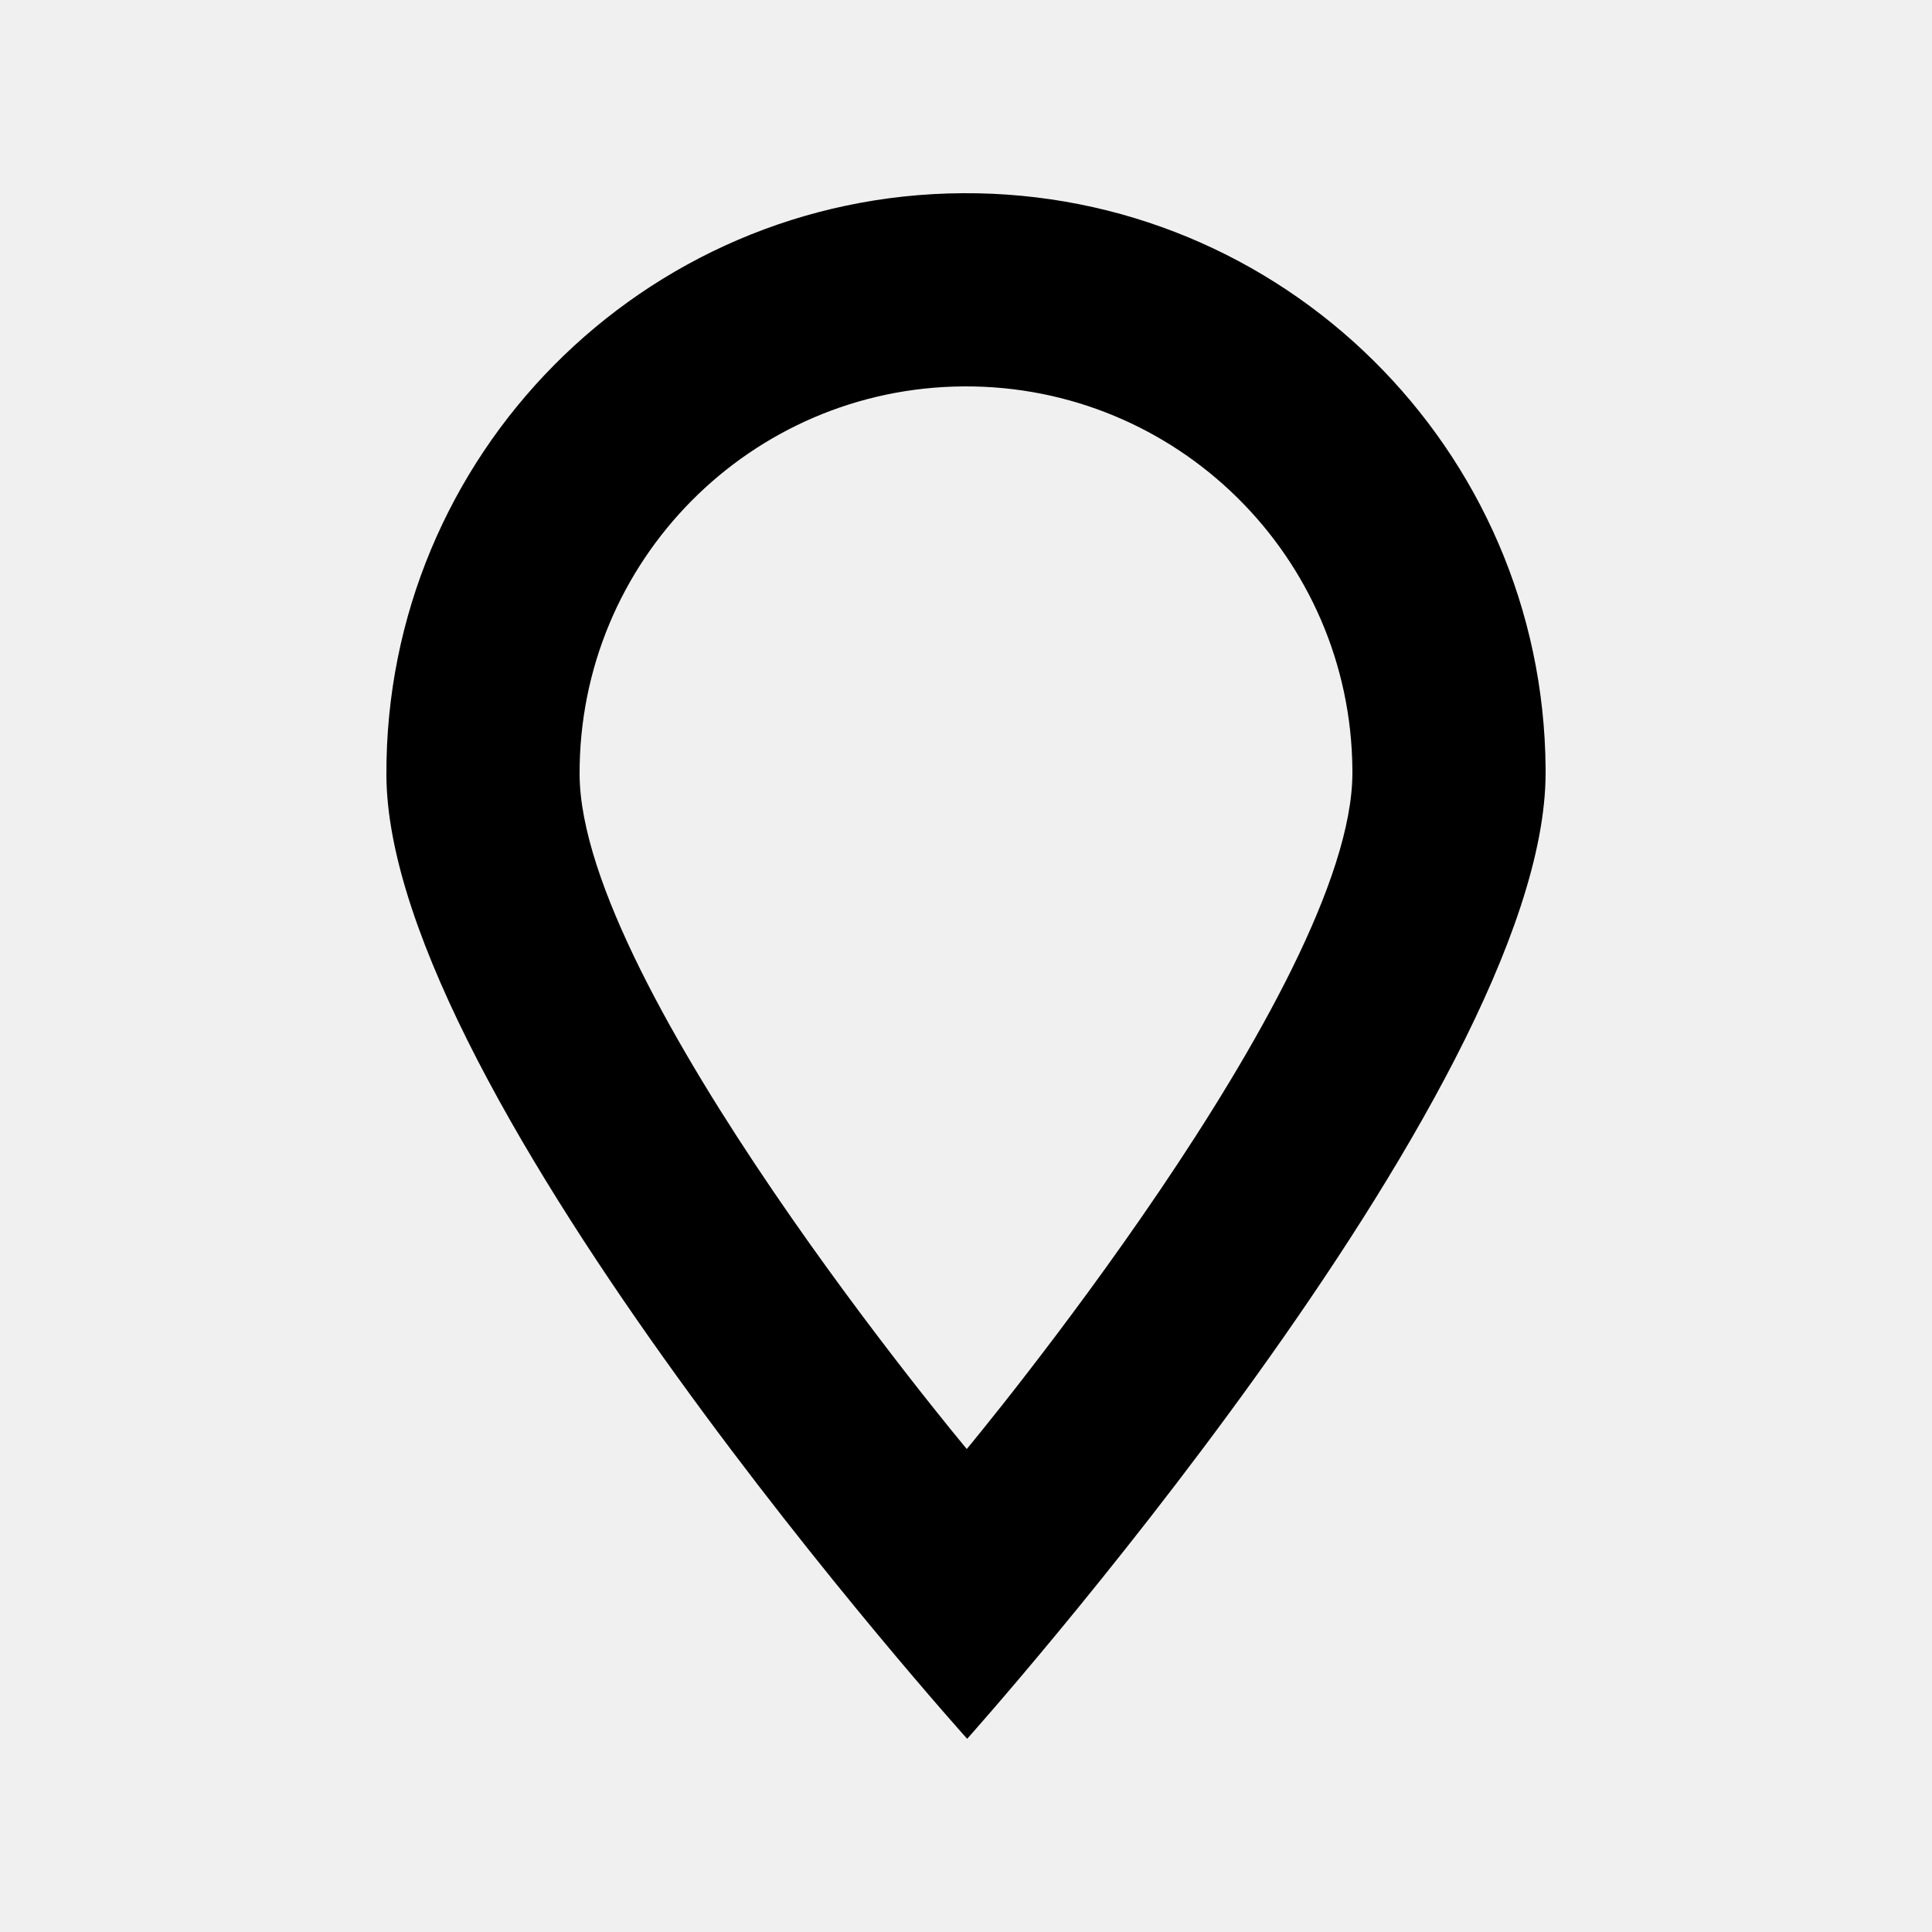
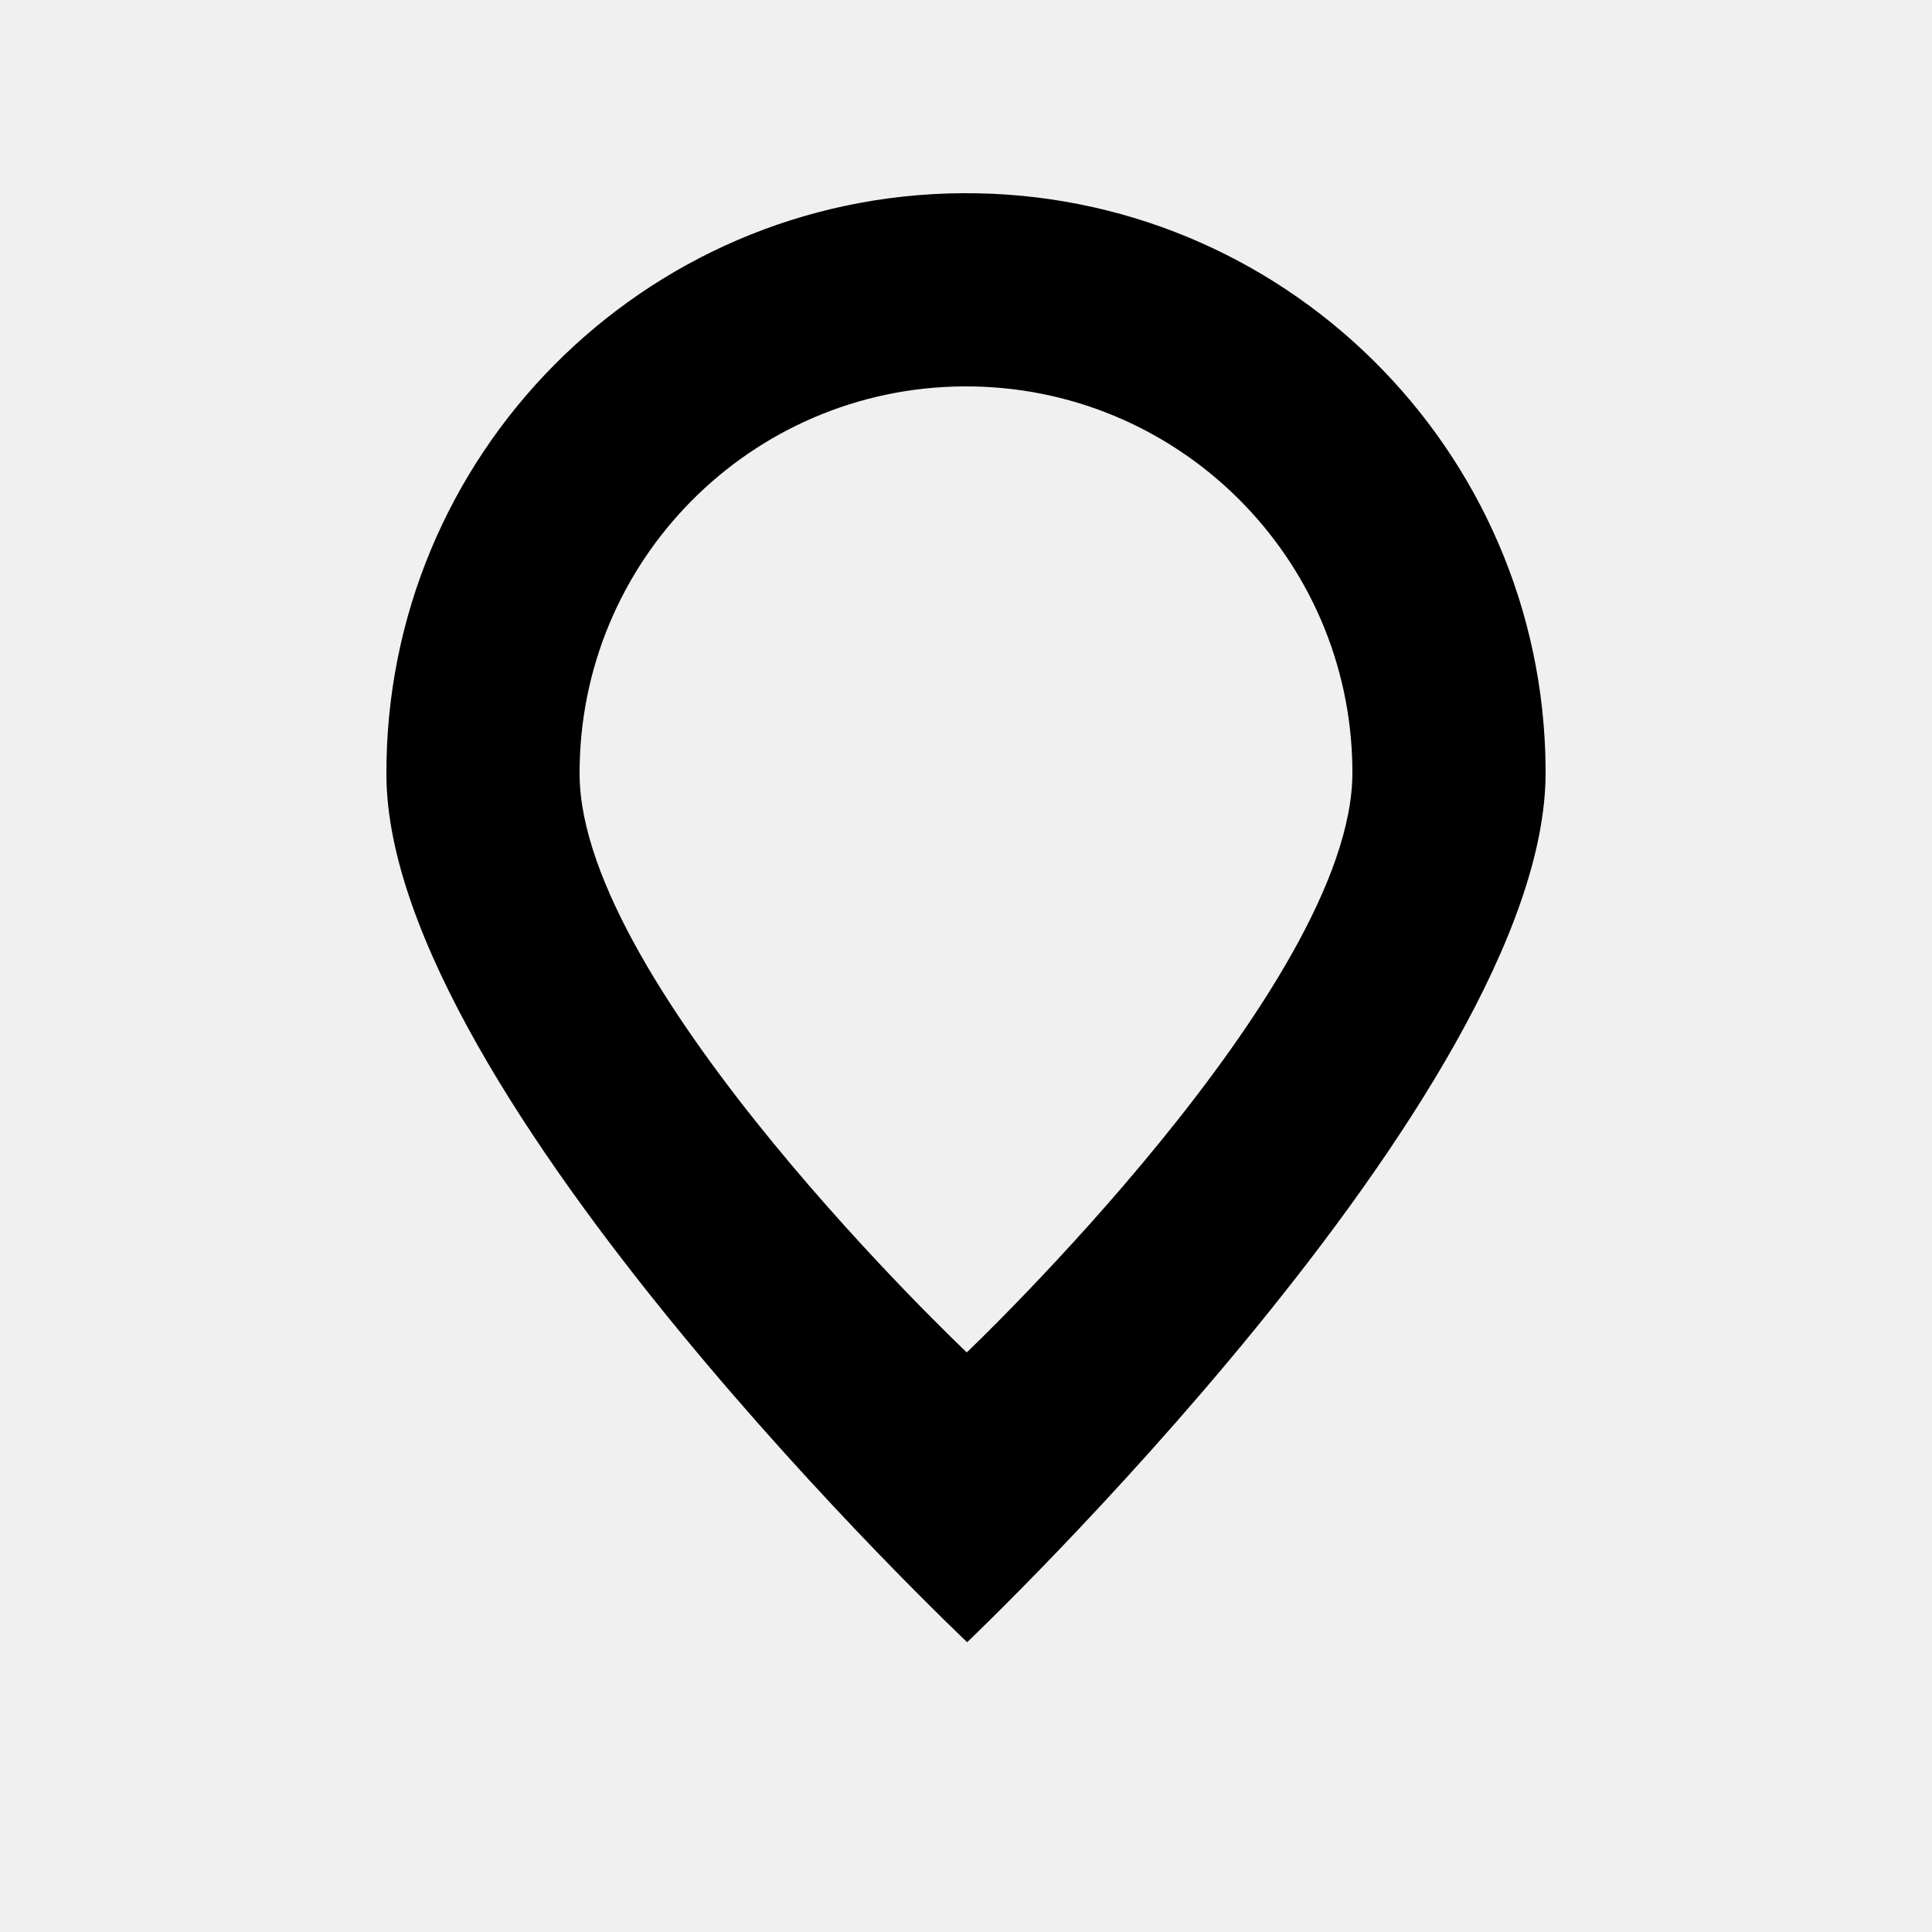
<svg xmlns="http://www.w3.org/2000/svg" width="20" height="20" viewBox="0 0 20 20" id="svg19167" version="1.1">
  <defs id="defs19169" />
  <g id="layer1" transform="translate(0,-1032.362)">
    <path style="color:#000000;clip-rule:nonzero;display:inline;overflow:visible;visibility:visible;opacity:1;isolation:auto;mix-blend-mode:normal;color-interpolation:sRGB;color-interpolation-filters:linearRGB;solid-color:#000000;solid-opacity:1;fill:#000000;fill-opacity:1;fill-rule:evenodd;stroke:none;stroke-width:2;stroke-linecap:round;stroke-linejoin:round;stroke-miterlimit:4;stroke-dasharray:none;stroke-dashoffset:0;stroke-opacity:1;marker:none;color-rendering:auto;image-rendering:auto;shape-rendering:auto;text-rendering:auto;enable-background:accumulate" d="m 36,1040.362 c 6e-6,3.309 -5.989,10 -5.989,10 0,0 -5.999,-6.668 -6.011,-9.977 -0.013,-3.309 2.657,-6.004 5.966,-6.023 3.309,-0.019 6.009,2.645 6.034,5.954" id="path12561" />
    <path style="color:#000000;clip-rule:nonzero;display:inline;overflow:visible;visibility:visible;opacity:1;isolation:auto;mix-blend-mode:normal;color-interpolation:sRGB;color-interpolation-filters:linearRGB;solid-color:#000000;solid-opacity:1;fill:#ffffff;fill-opacity:1;fill-rule:evenodd;stroke:none;stroke-width:2;stroke-linecap:round;stroke-linejoin:round;stroke-miterlimit:4;stroke-dasharray:none;stroke-dashoffset:0;stroke-opacity:1;marker:none;color-rendering:auto;image-rendering:auto;shape-rendering:auto;text-rendering:auto;enable-background:accumulate" d="m 34,1040.362 c -5e-6,2.206 -3.993,7 -3.993,7 0,0 -3.999,-4.779 -4.008,-6.985 -0.008,-2.206 1.771,-4.003 3.977,-4.015 2.206,-0.013 4.006,1.764 4.023,3.97" id="path12563" />
-     <path style="color:#000000;clip-rule:nonzero;display:inline;overflow:visible;visibility:visible;opacity:1;isolation:auto;mix-blend-mode:normal;color-interpolation:sRGB;color-interpolation-filters:linearRGB;solid-color:#000000;solid-opacity:1;fill:#000000;fill-opacity:1;fill-rule:evenodd;stroke:none;stroke-width:2;stroke-linecap:round;stroke-linejoin:round;stroke-miterlimit:4;stroke-dasharray:none;stroke-dashoffset:0;stroke-opacity:1;marker:none;color-rendering:auto;image-rendering:auto;shape-rendering:auto;text-rendering:auto;enable-background:accumulate" d="M 9.967 2 C 6.658 2.019 3.987 4.714 4 8.023 C 4.013 11.333 10.012 18 10.012 18 C 10.012 18 16 11.309 16 8 L 16 7.955 C 15.975 4.646 13.276 1.981 9.967 2 z M 9.977 4 C 12.183 3.987 13.983 5.763 14 7.969 L 14 8 C 14 10.206 10.008 15 10.008 15 C 10.008 15 6.008 10.222 6 8.016 C 5.992 5.809 7.77 4.013 9.977 4 z " transform="translate(0,1032.362)" id="path12568" />
+     <path style="color:#000000;clip-rule:nonzero;display:inline;overflow:visible;visibility:visible;opacity:1;isolation:auto;mix-blend-mode:normal;color-interpolation:sRGB;color-interpolation-filters:linearRGB;solid-color:#000000;solid-opacity:1;fill:#000000;fill-opacity:1;fill-rule:evenodd;stroke:none;stroke-width:2;stroke-linecap:round;stroke-linejoin:round;stroke-miterlimit:4;stroke-dasharray:none;stroke-dashoffset:0;stroke-opacity:1;marker:none;color-rendering:auto;image-rendering:auto;shape-rendering:auto;text-rendering:auto;enable-background:accumulate" d="M 9.967,2 C 6.658,2.019 3.987,4.714 4,8.023 4.013,11.333 10.012,17 10.012,17 c 0,0 5.988,-5.691 5.988,-9 l 0,-0.045 C 15.975,4.646 13.276,1.981 9.967,2 Z m 0.01,2 C 12.183,3.987 13.983,5.763 14,7.969 L 14,8 c -5e-6,2.206 -3.992,6 -3.992,6 C 10.008,14 6.008,10.222 6,8.016 5.992,5.809 7.77,4.013 9.977,4 Z" transform="translate(0,1032.362)" id="path12568" />
+     <path style="opacity:1;fill:#000000;fill-opacity:1;stroke:none;stroke-width:2;stroke-linecap:butt;stroke-linejoin:bevel;stroke-miterlimit:4;stroke-dasharray:none;stroke-dashoffset:0;stroke-opacity:1;marker:none" d="m -4,1040.362 c 0,3.314 -6,10 -6,10 0,0 -6,-6.686 -6,-10 0,-3.314 2.686,-6 6,-6 3.314,0 6,2.686 6,6 z" id="path17305" />
  </g>
</svg>
